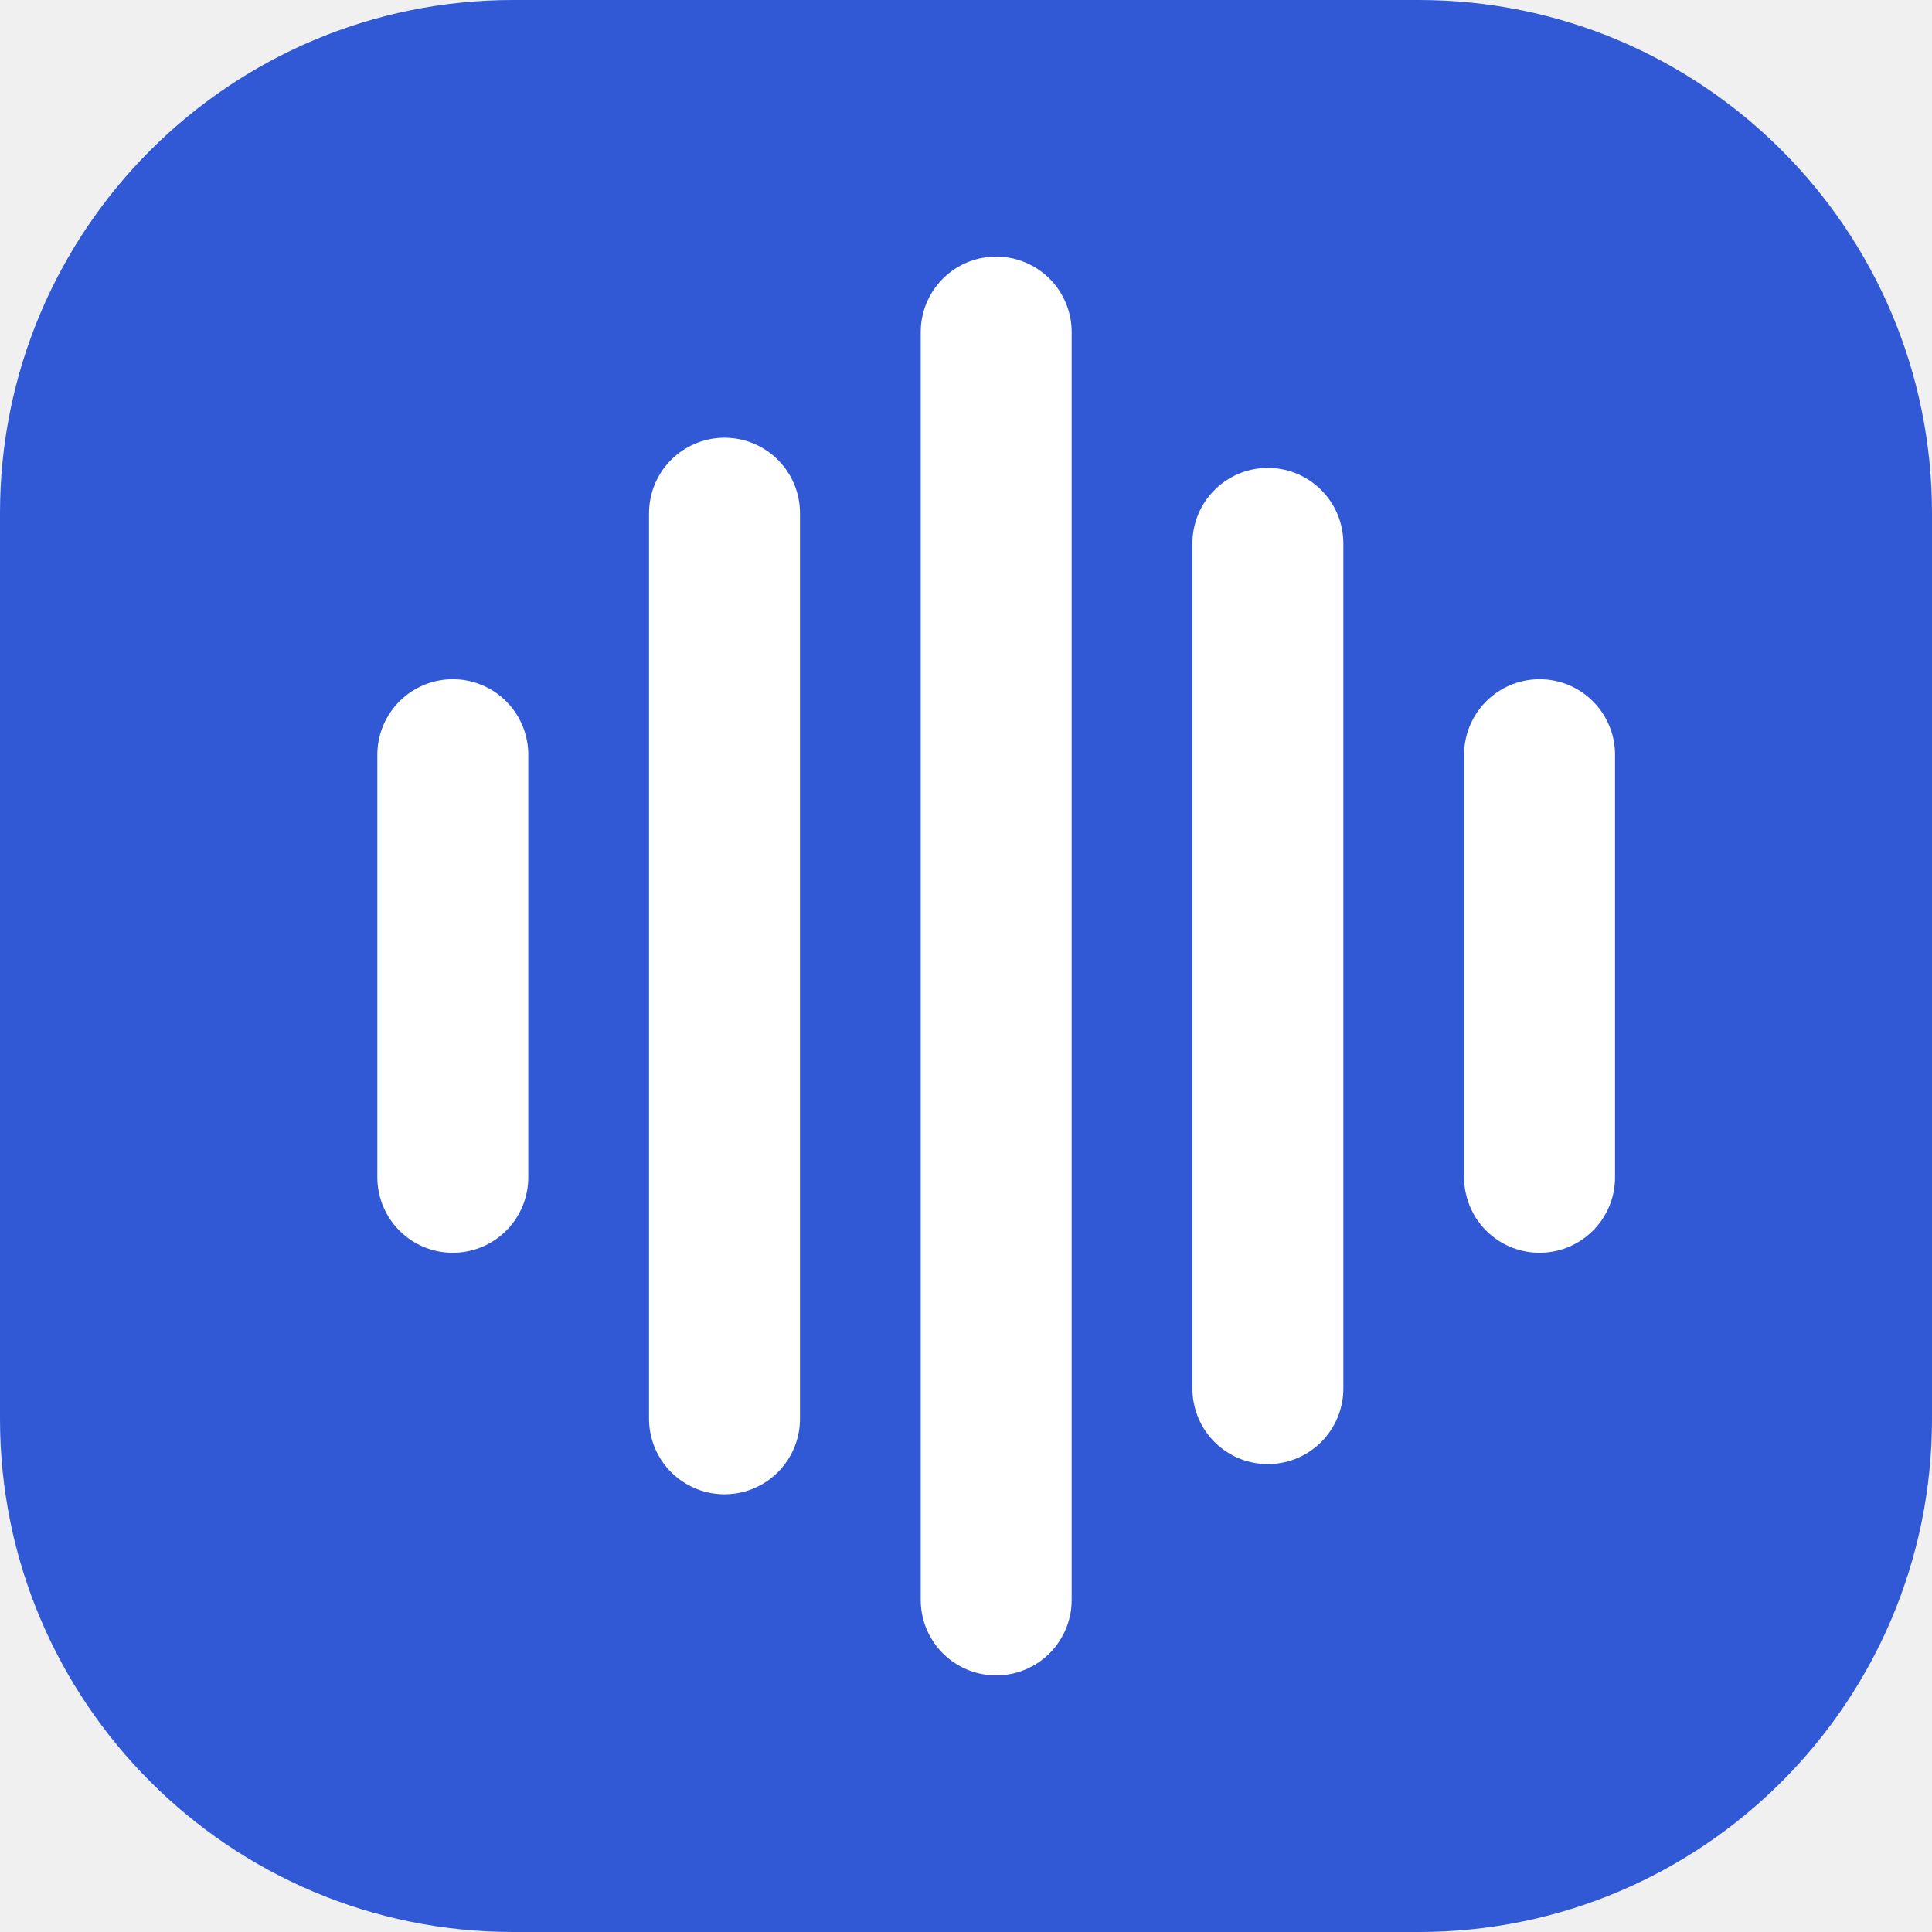
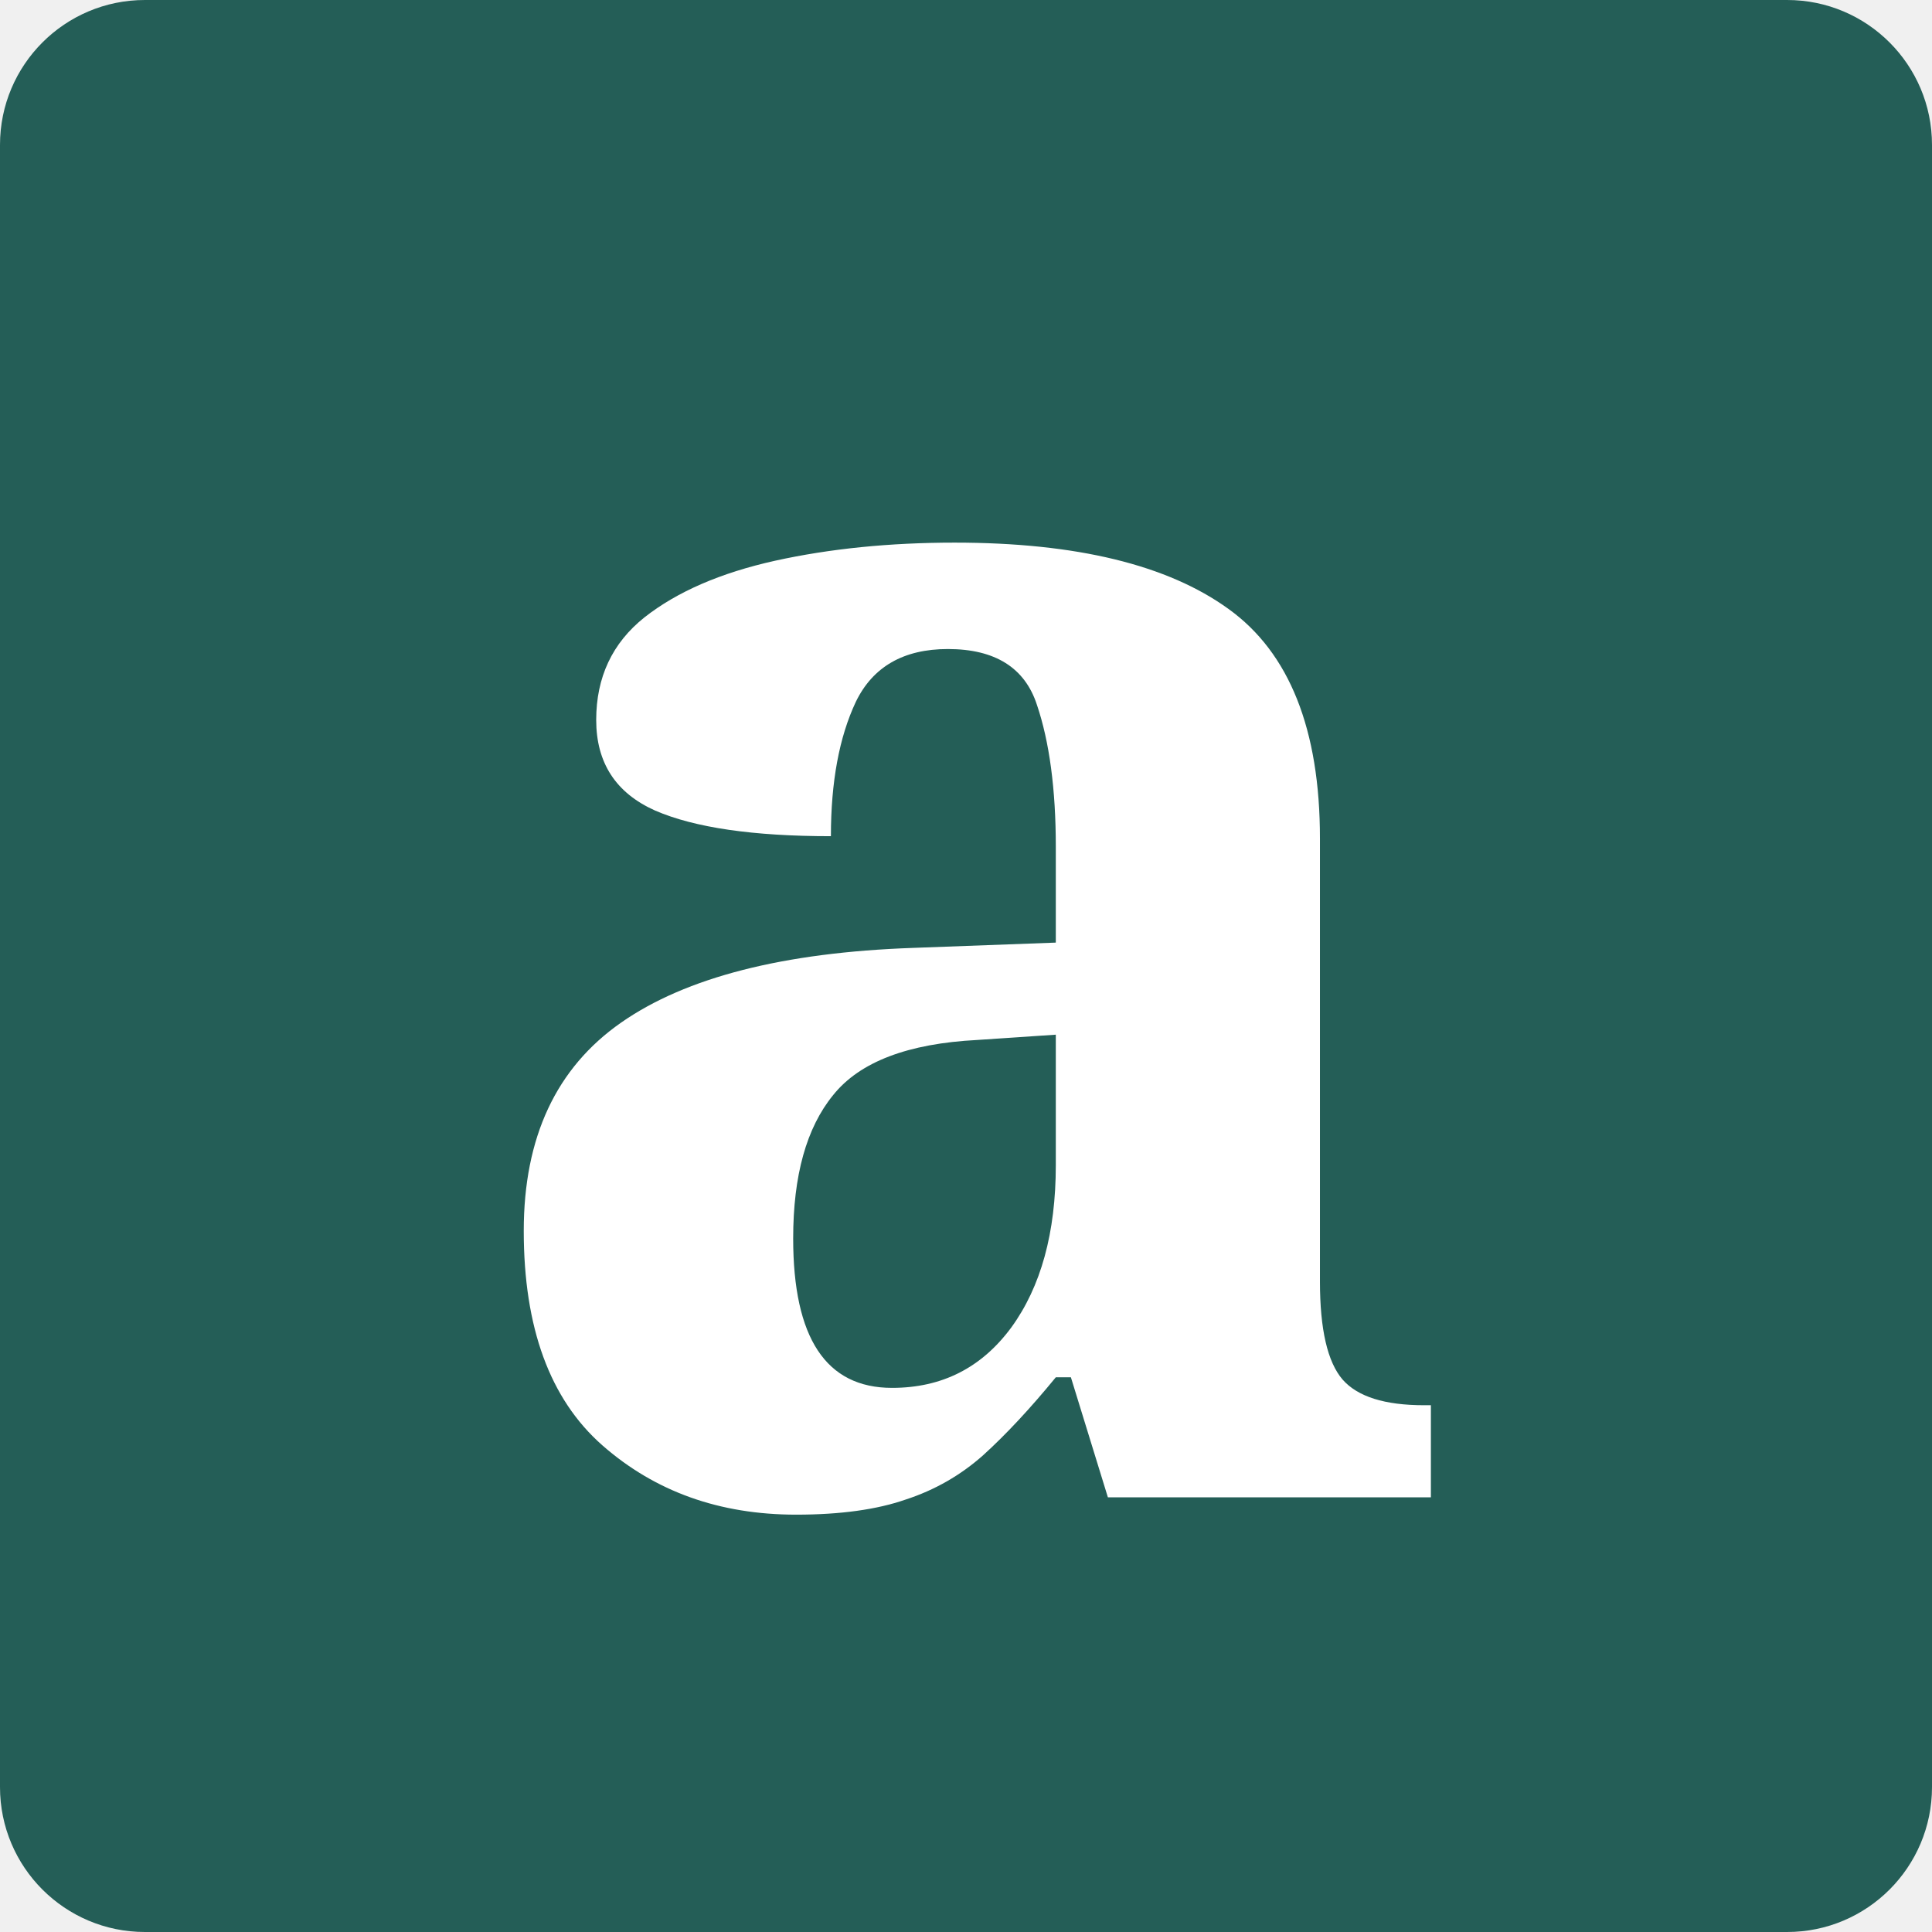
- <svg xmlns="http://www.w3.org/2000/svg" viewBox="0 0 64 64">
-   <rect width="64" height="64" rx="17" fill="#3158d5" />
-   <g stroke="#fff" stroke-width="5" stroke-linecap="round">
-     <path d="M15 25v14M24 17v30M33 11v42M42 18v28M51 25v14" />
-   </g>
+ <svg xmlns="http://www.w3.org/2000/svg" viewBox="0 0 40 40">
+   <rect width="40" height="40" rx="3" fill="#245e57" />
+   <text x="20" y="31" text-anchor="middle" fill="#fff" font-family="Georgia,serif" font-weight="bold" font-size="36">a</text>
</svg>
